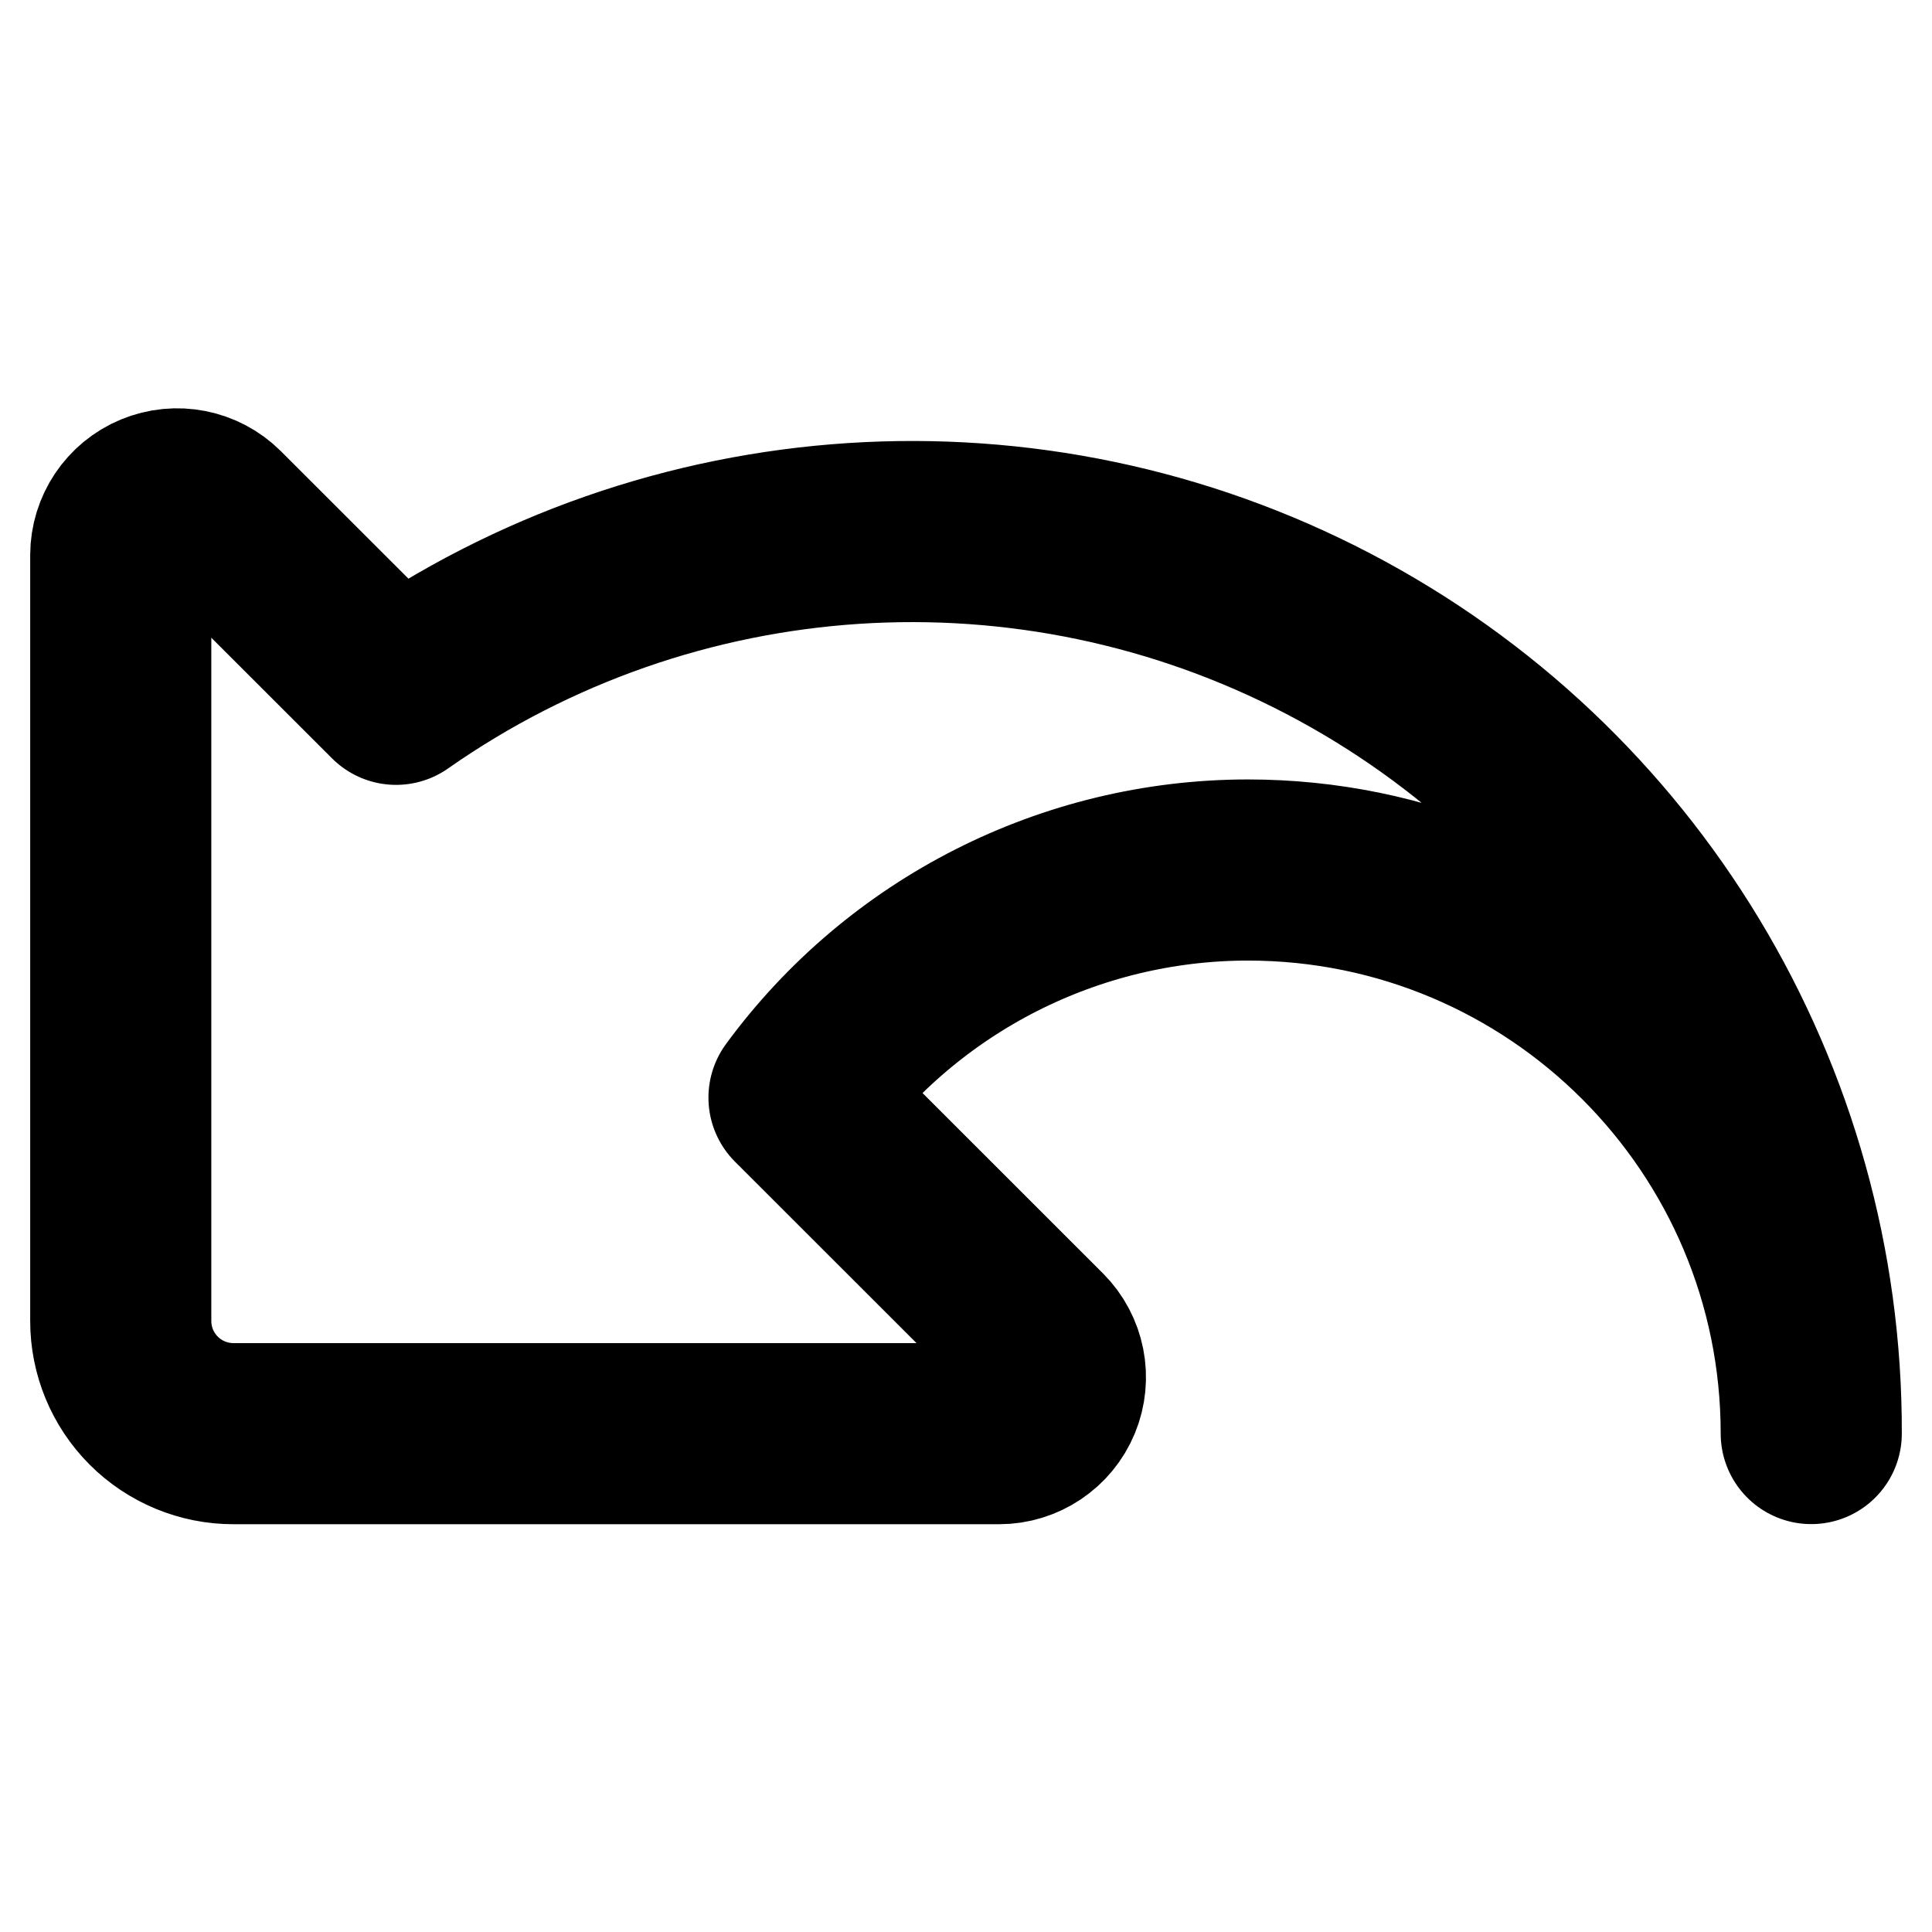
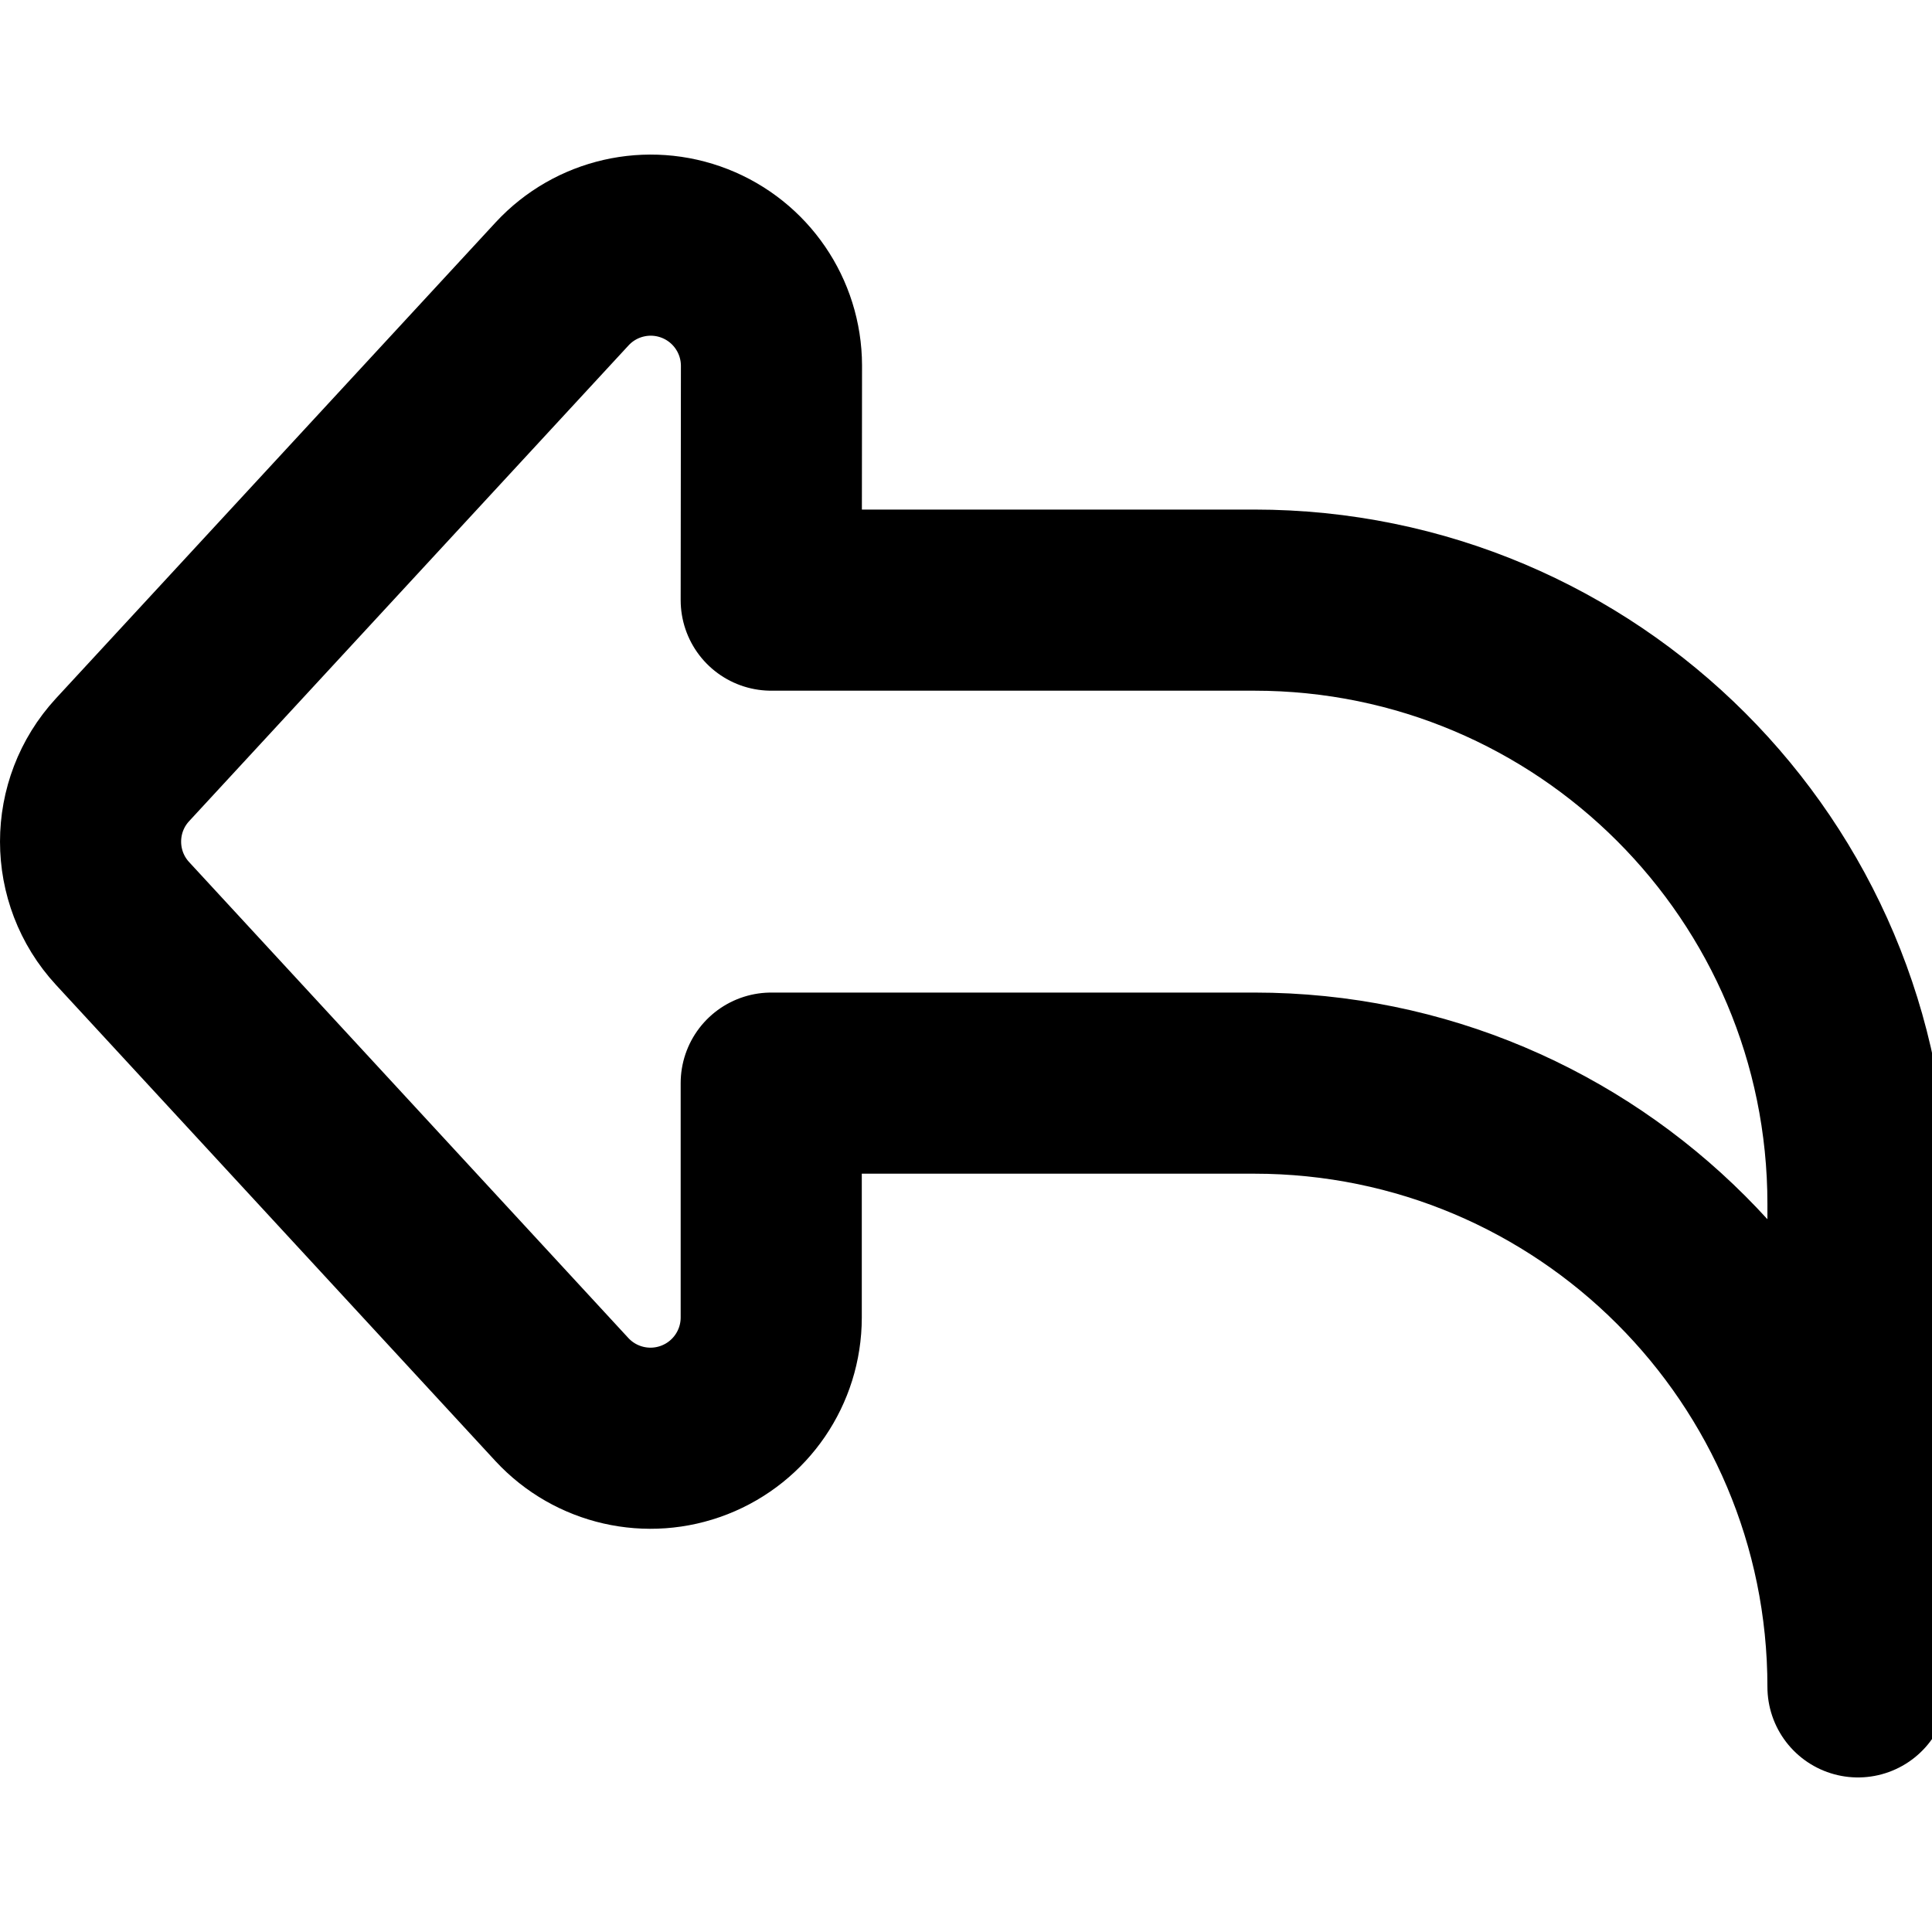
<svg xmlns="http://www.w3.org/2000/svg" width="16" height="16" viewBox="0 0 16 16" fill="none">
-   <path d="M3.28 5.75A7.447 7.447 0 0 1 15 11.872a4.667 4.667 0 0 0-4.667-4.667A4.613 4.613 0 0 0 6.617 9.09l1.987 1.986a.467.467 0 0 1-.33.797h-6.34A.933.933 0 0 1 1 10.939V4.597a.467.467 0 0 1 .796-.33L3.28 5.75Z" stroke="#000" stroke-width="1.5" stroke-linecap="round" stroke-linejoin="round" />
+   <path clip-rule="evenodd" d="M6.389 3.028a1 1 0 0 0-1.733-.678L1.015 6.292a1 1 0 0 0 0 1.356l3.639 3.943a1 1 0 0 0 1.733-.679V8.97h4a5 5 0 0 1 5 5v-4a5 5 0 0 0-5-5h-4l.002-1.942Z" stroke="#000" stroke-width="1.5" stroke-linecap="round" stroke-linejoin="round" />
</svg>
